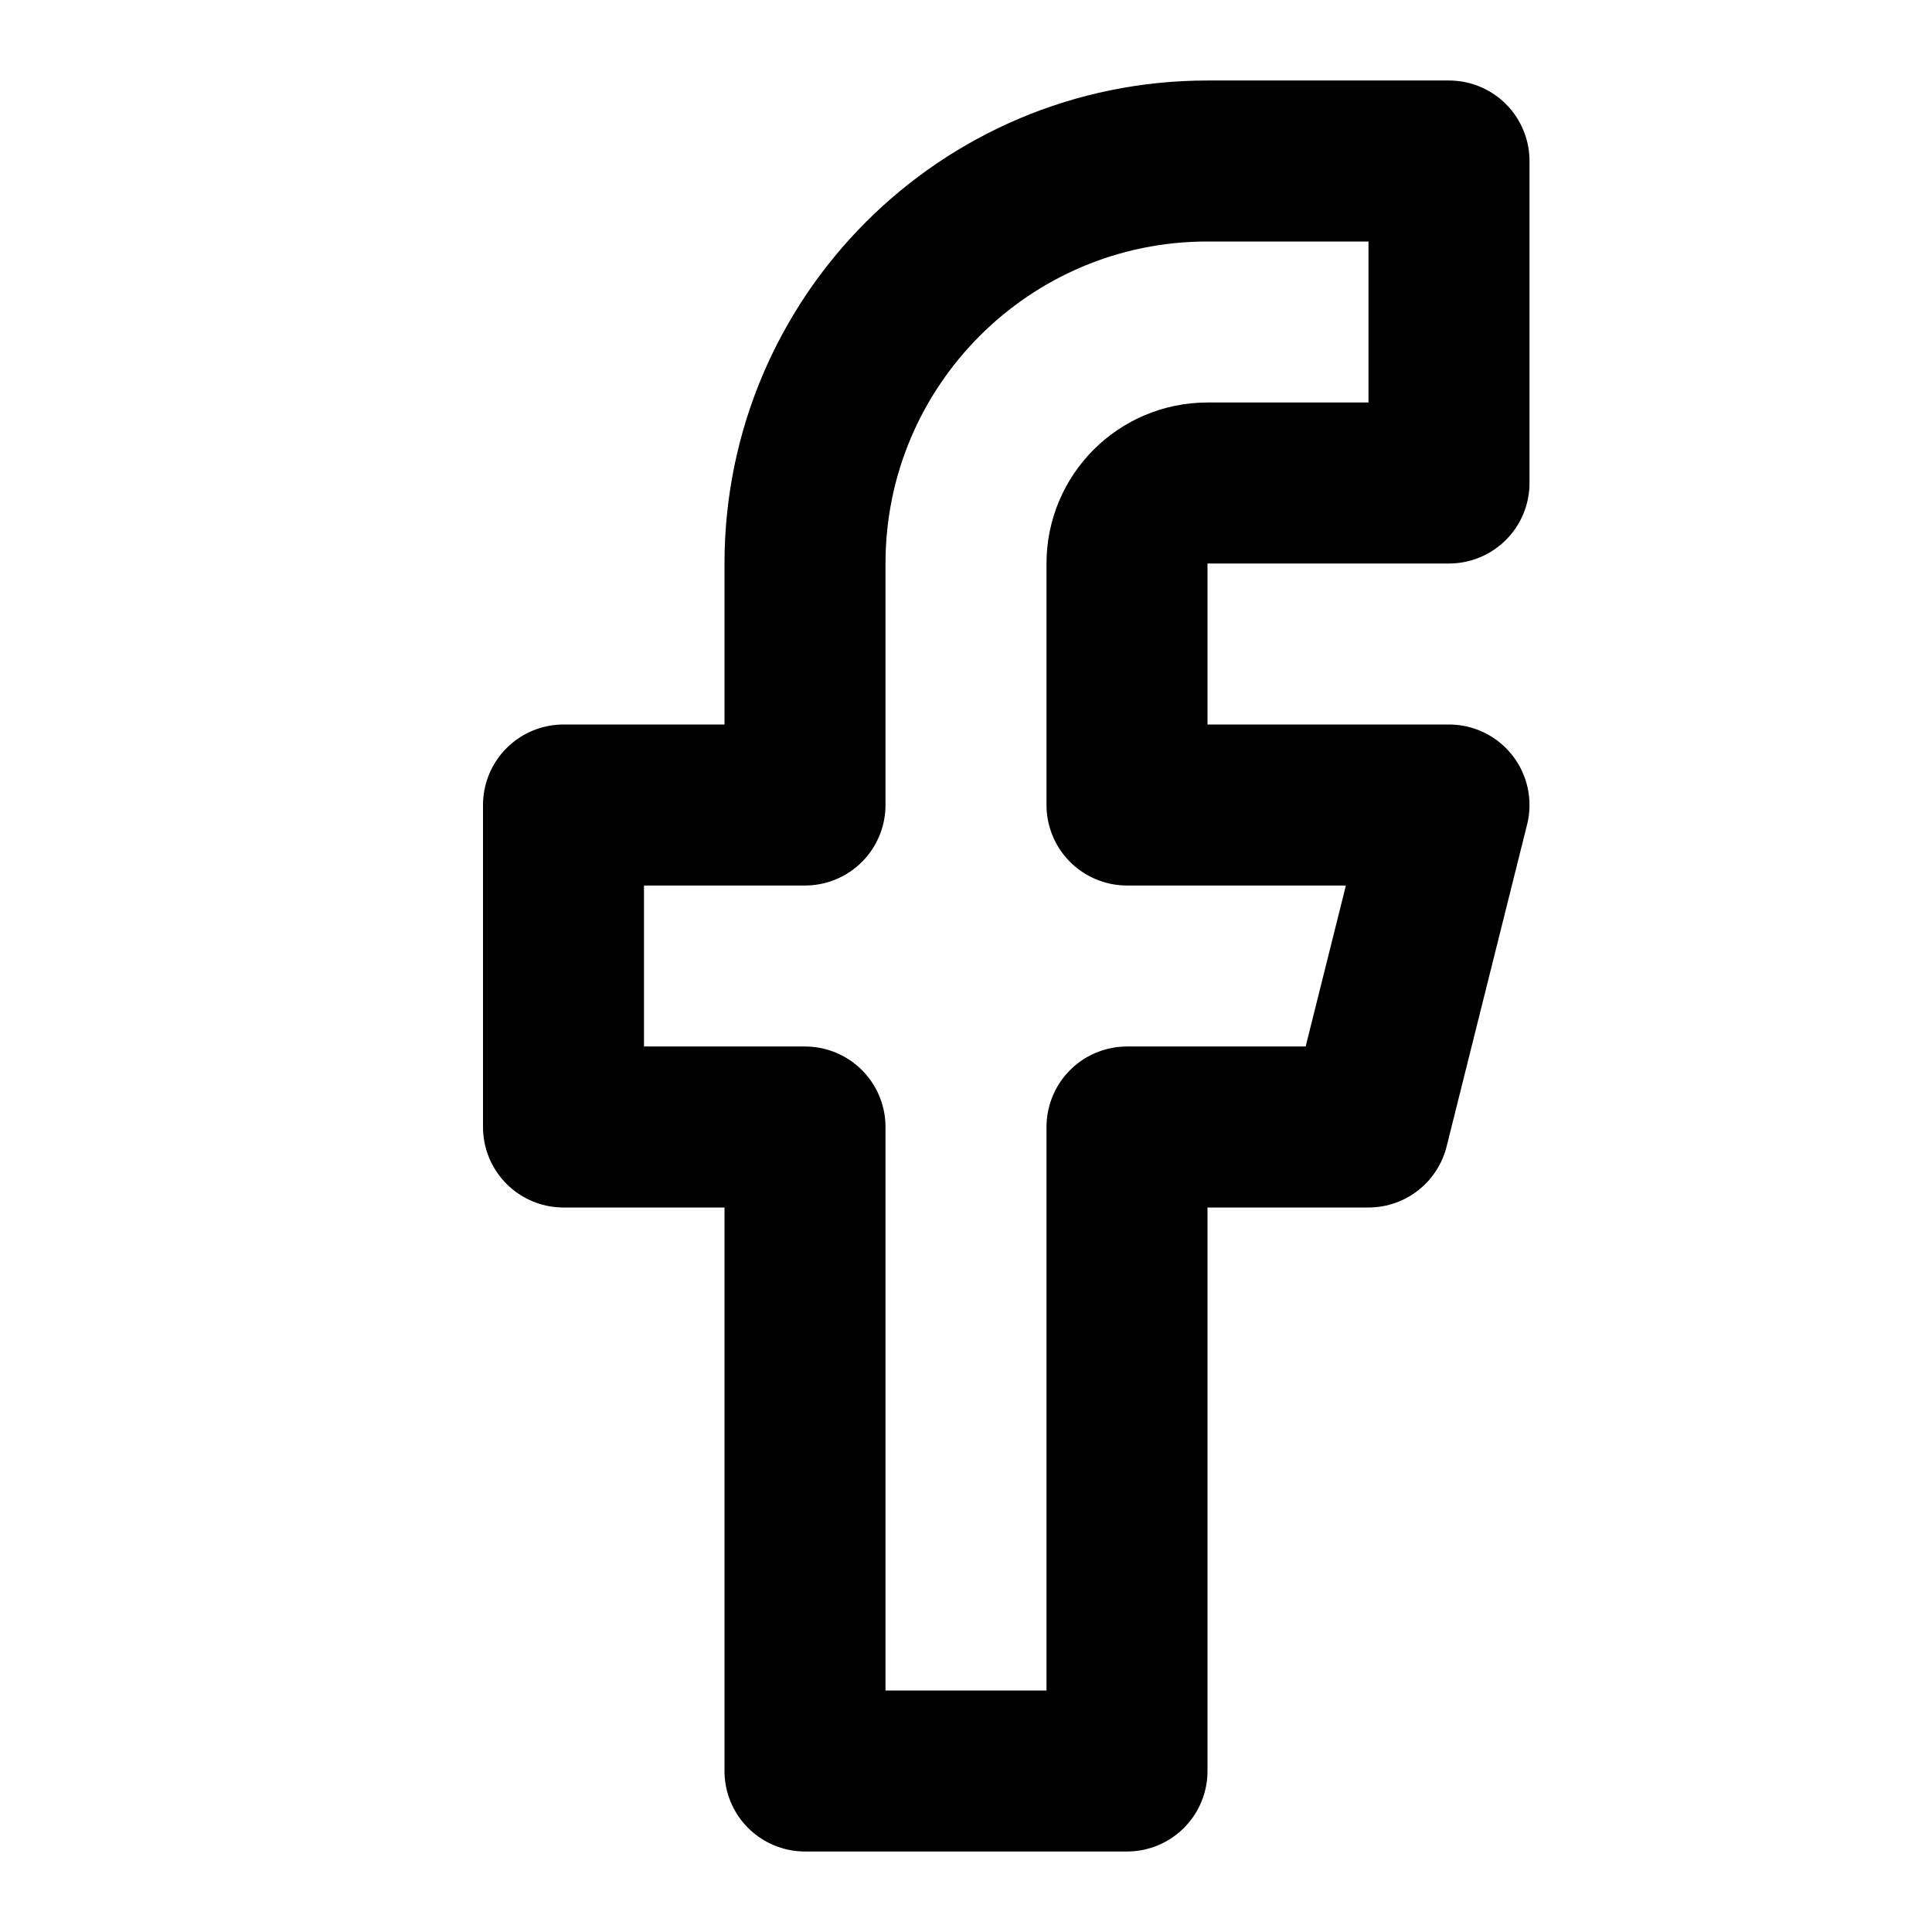
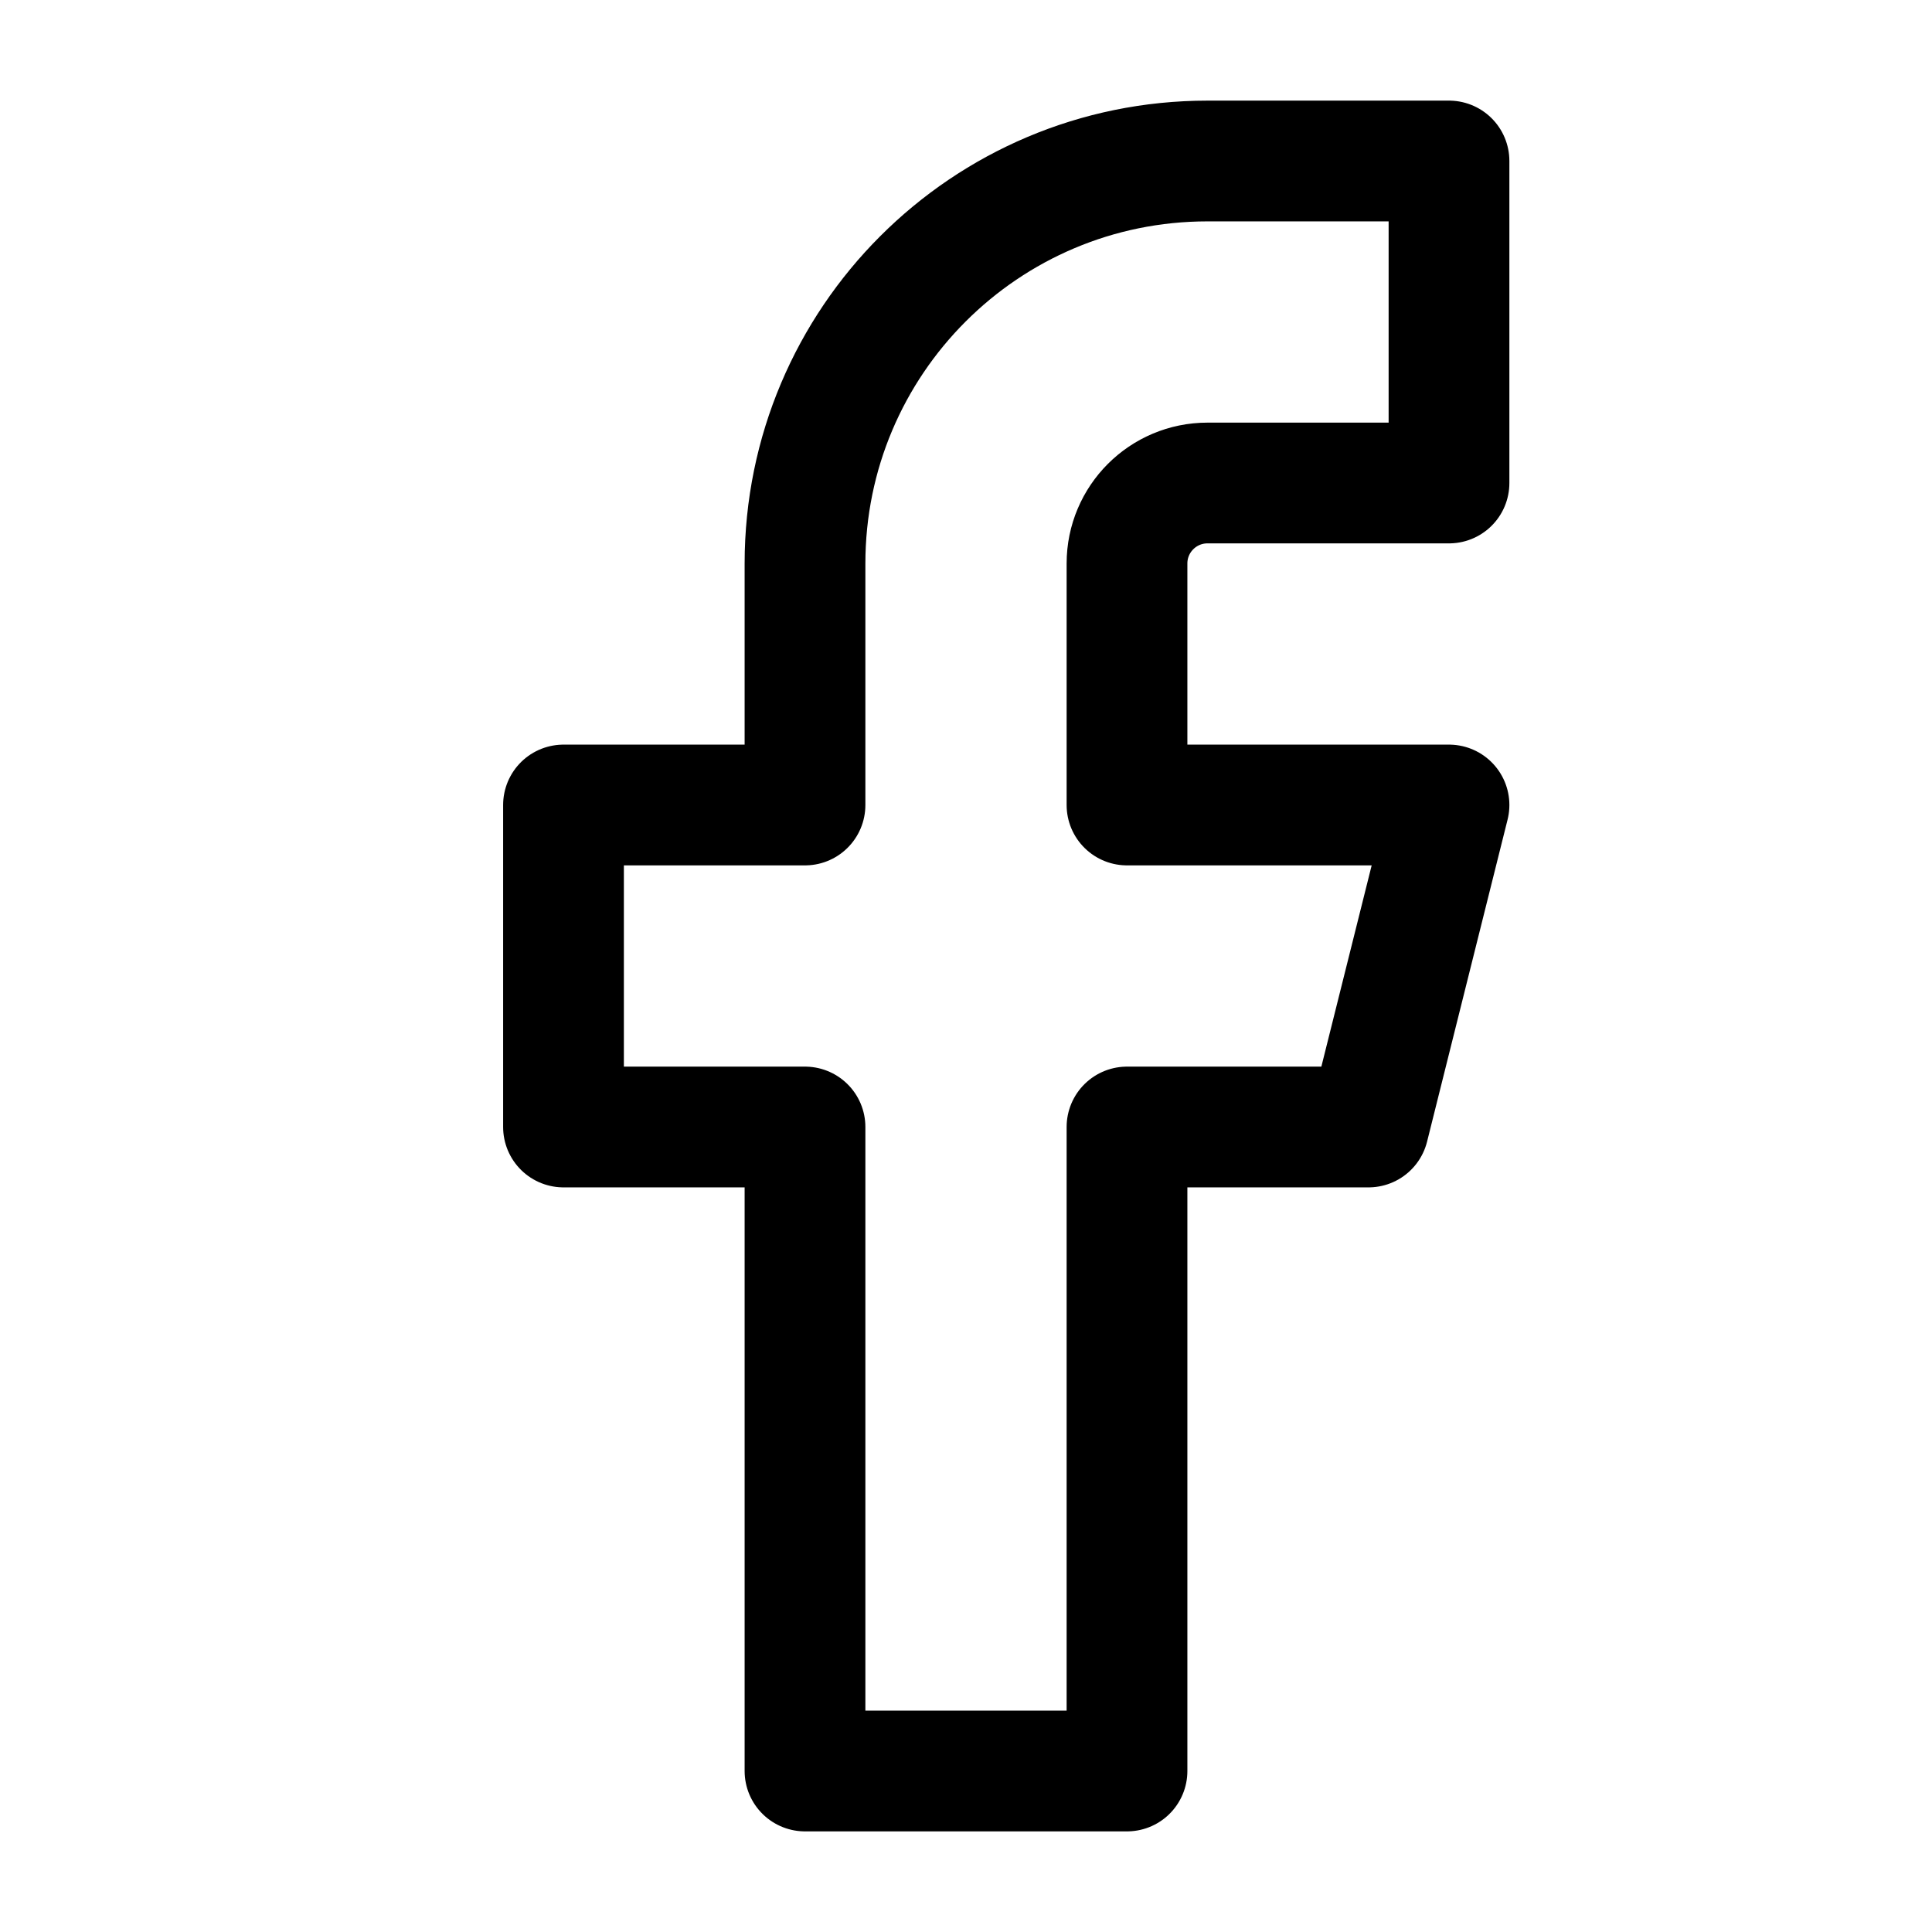
- <svg xmlns="http://www.w3.org/2000/svg" width="24" height="24" viewBox="0 0 24 24" fill="none" stroke="currentColor" stroke-width="2" stroke-linecap="round" stroke-linejoin="round" class="feather feather-facebook">
+ <svg xmlns="http://www.w3.org/2000/svg" width="24" height="24" viewBox="0 0 24 24" fill="none" stroke="currentColor" stroke-width="1.5" stroke-linecap="round" stroke-linejoin="round" class="feather feather-facebook">
  <path d="M18 2h-3a5 5 0 0 0-5 5v3H7v4h3v8h4v-8h3l1-4h-4V7a1 1 0 0 1 1-1h3z" />
</svg>
